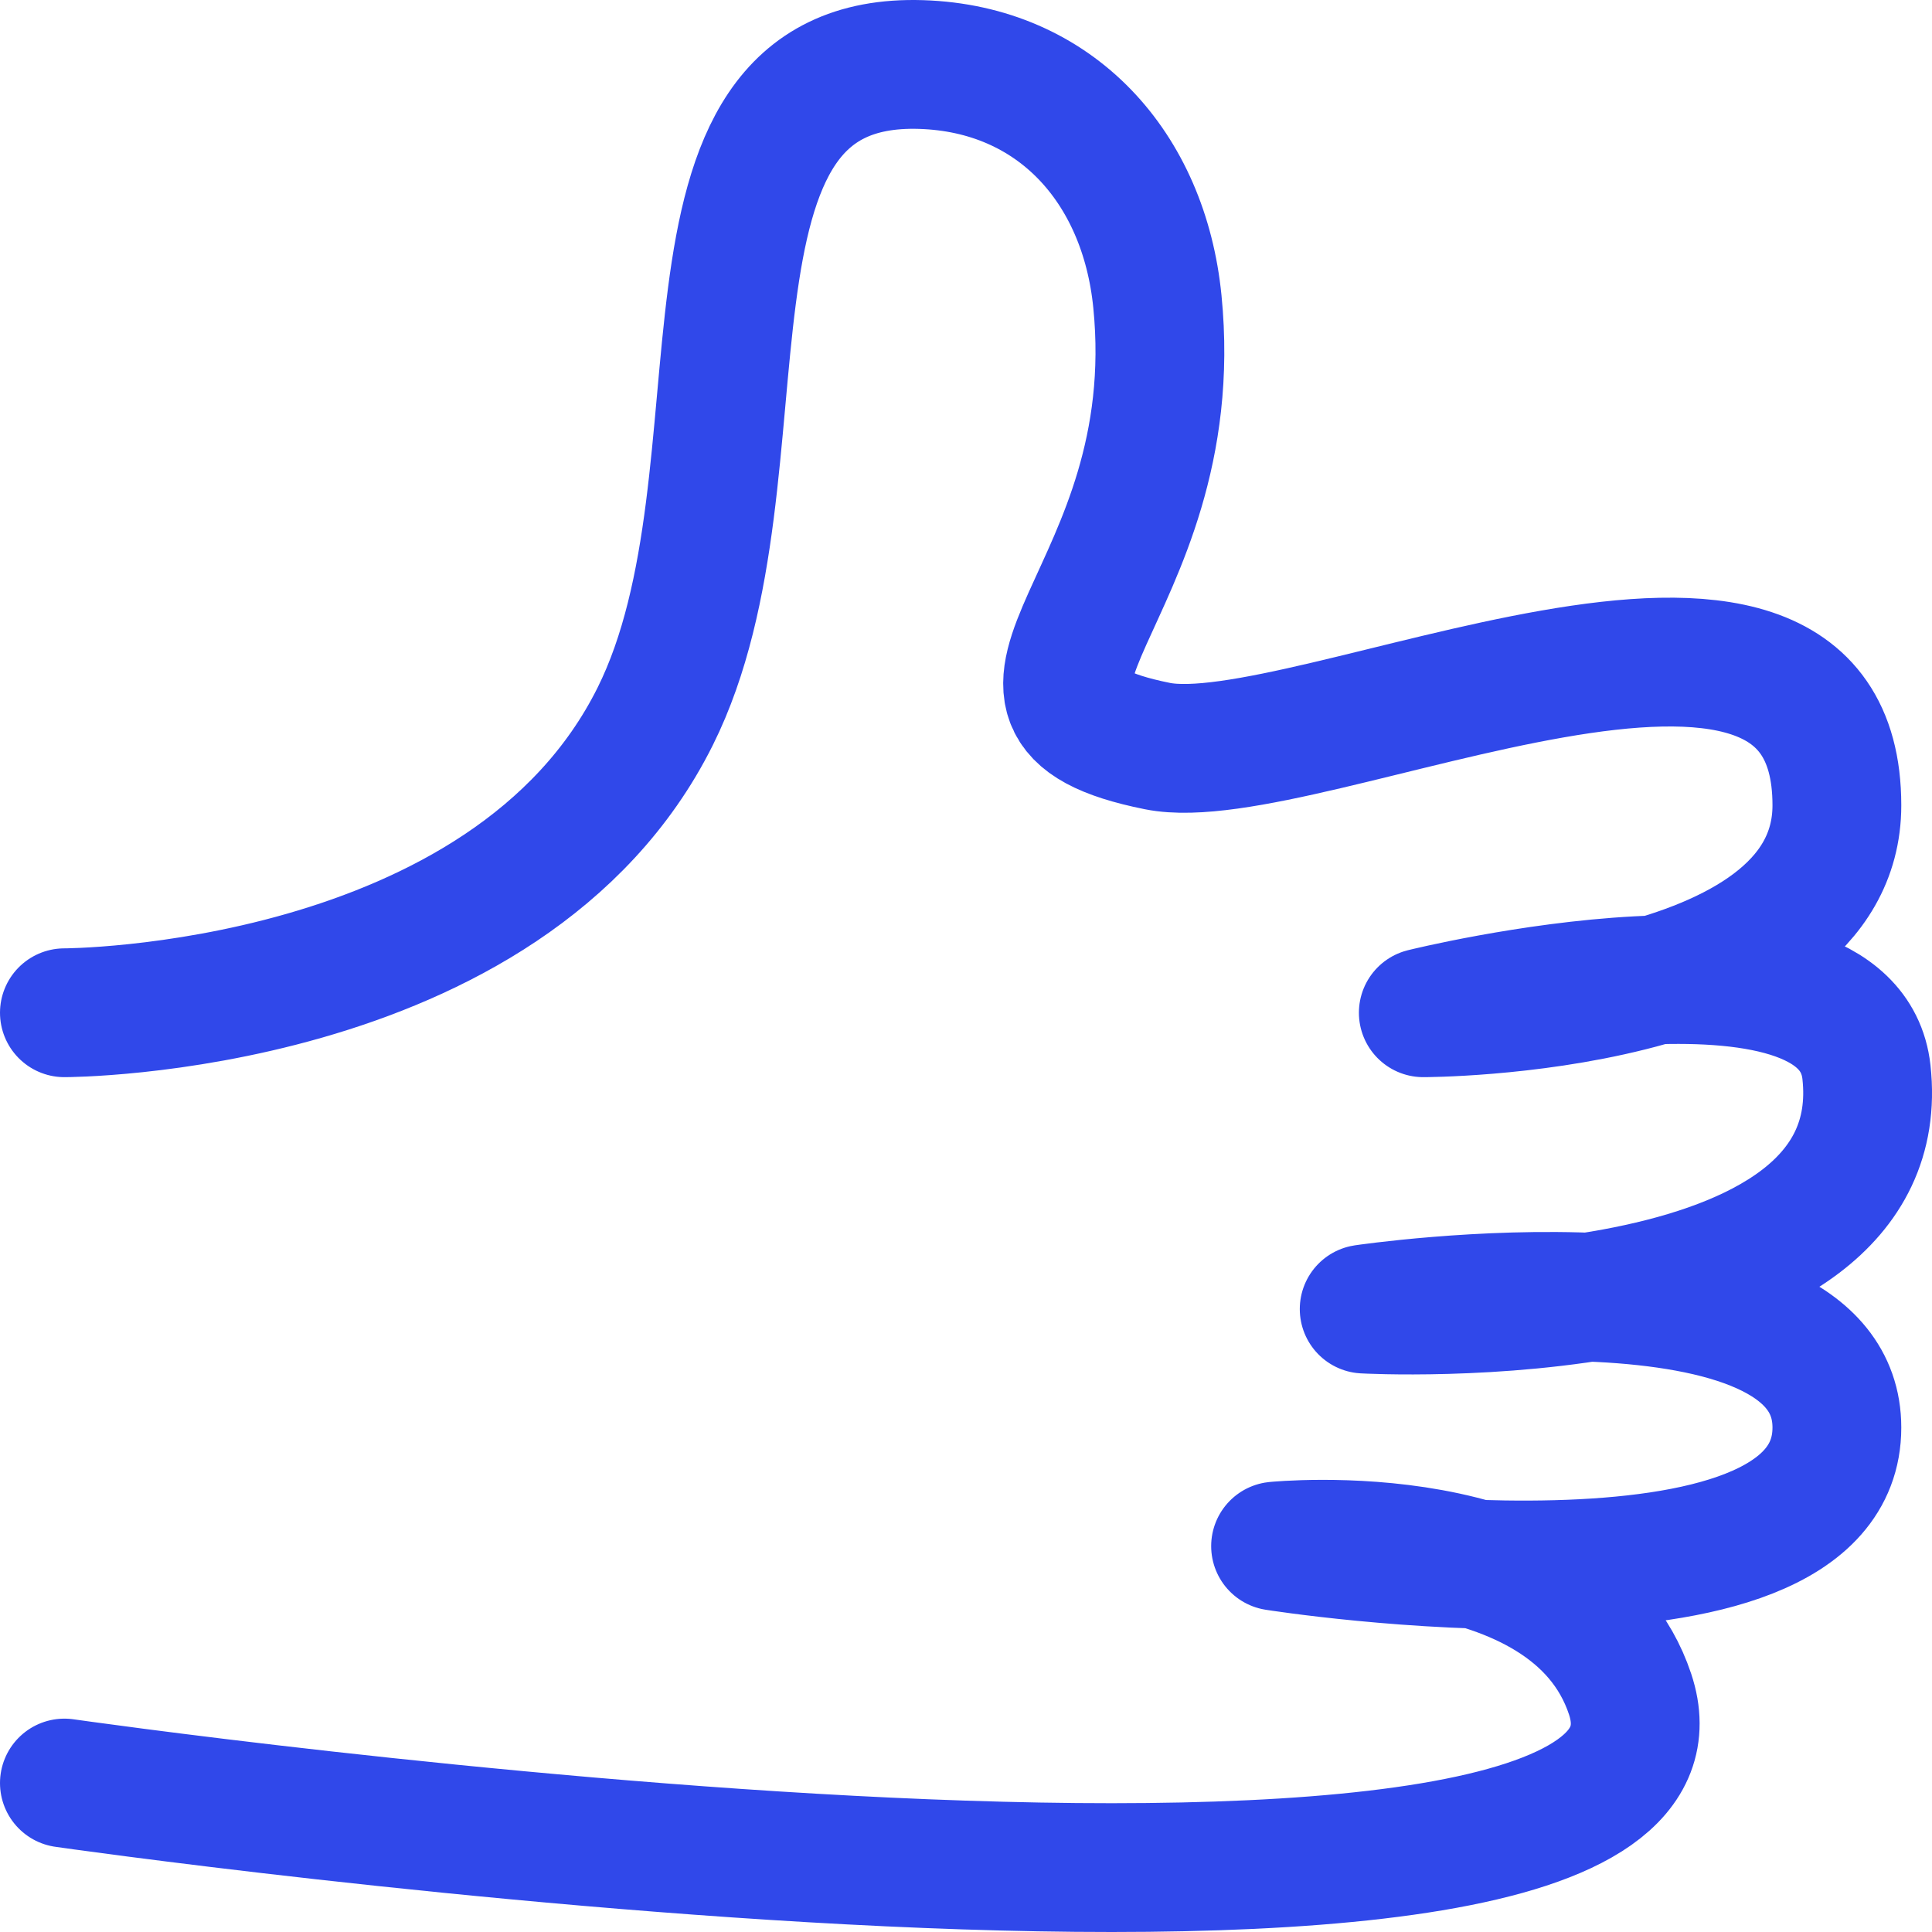
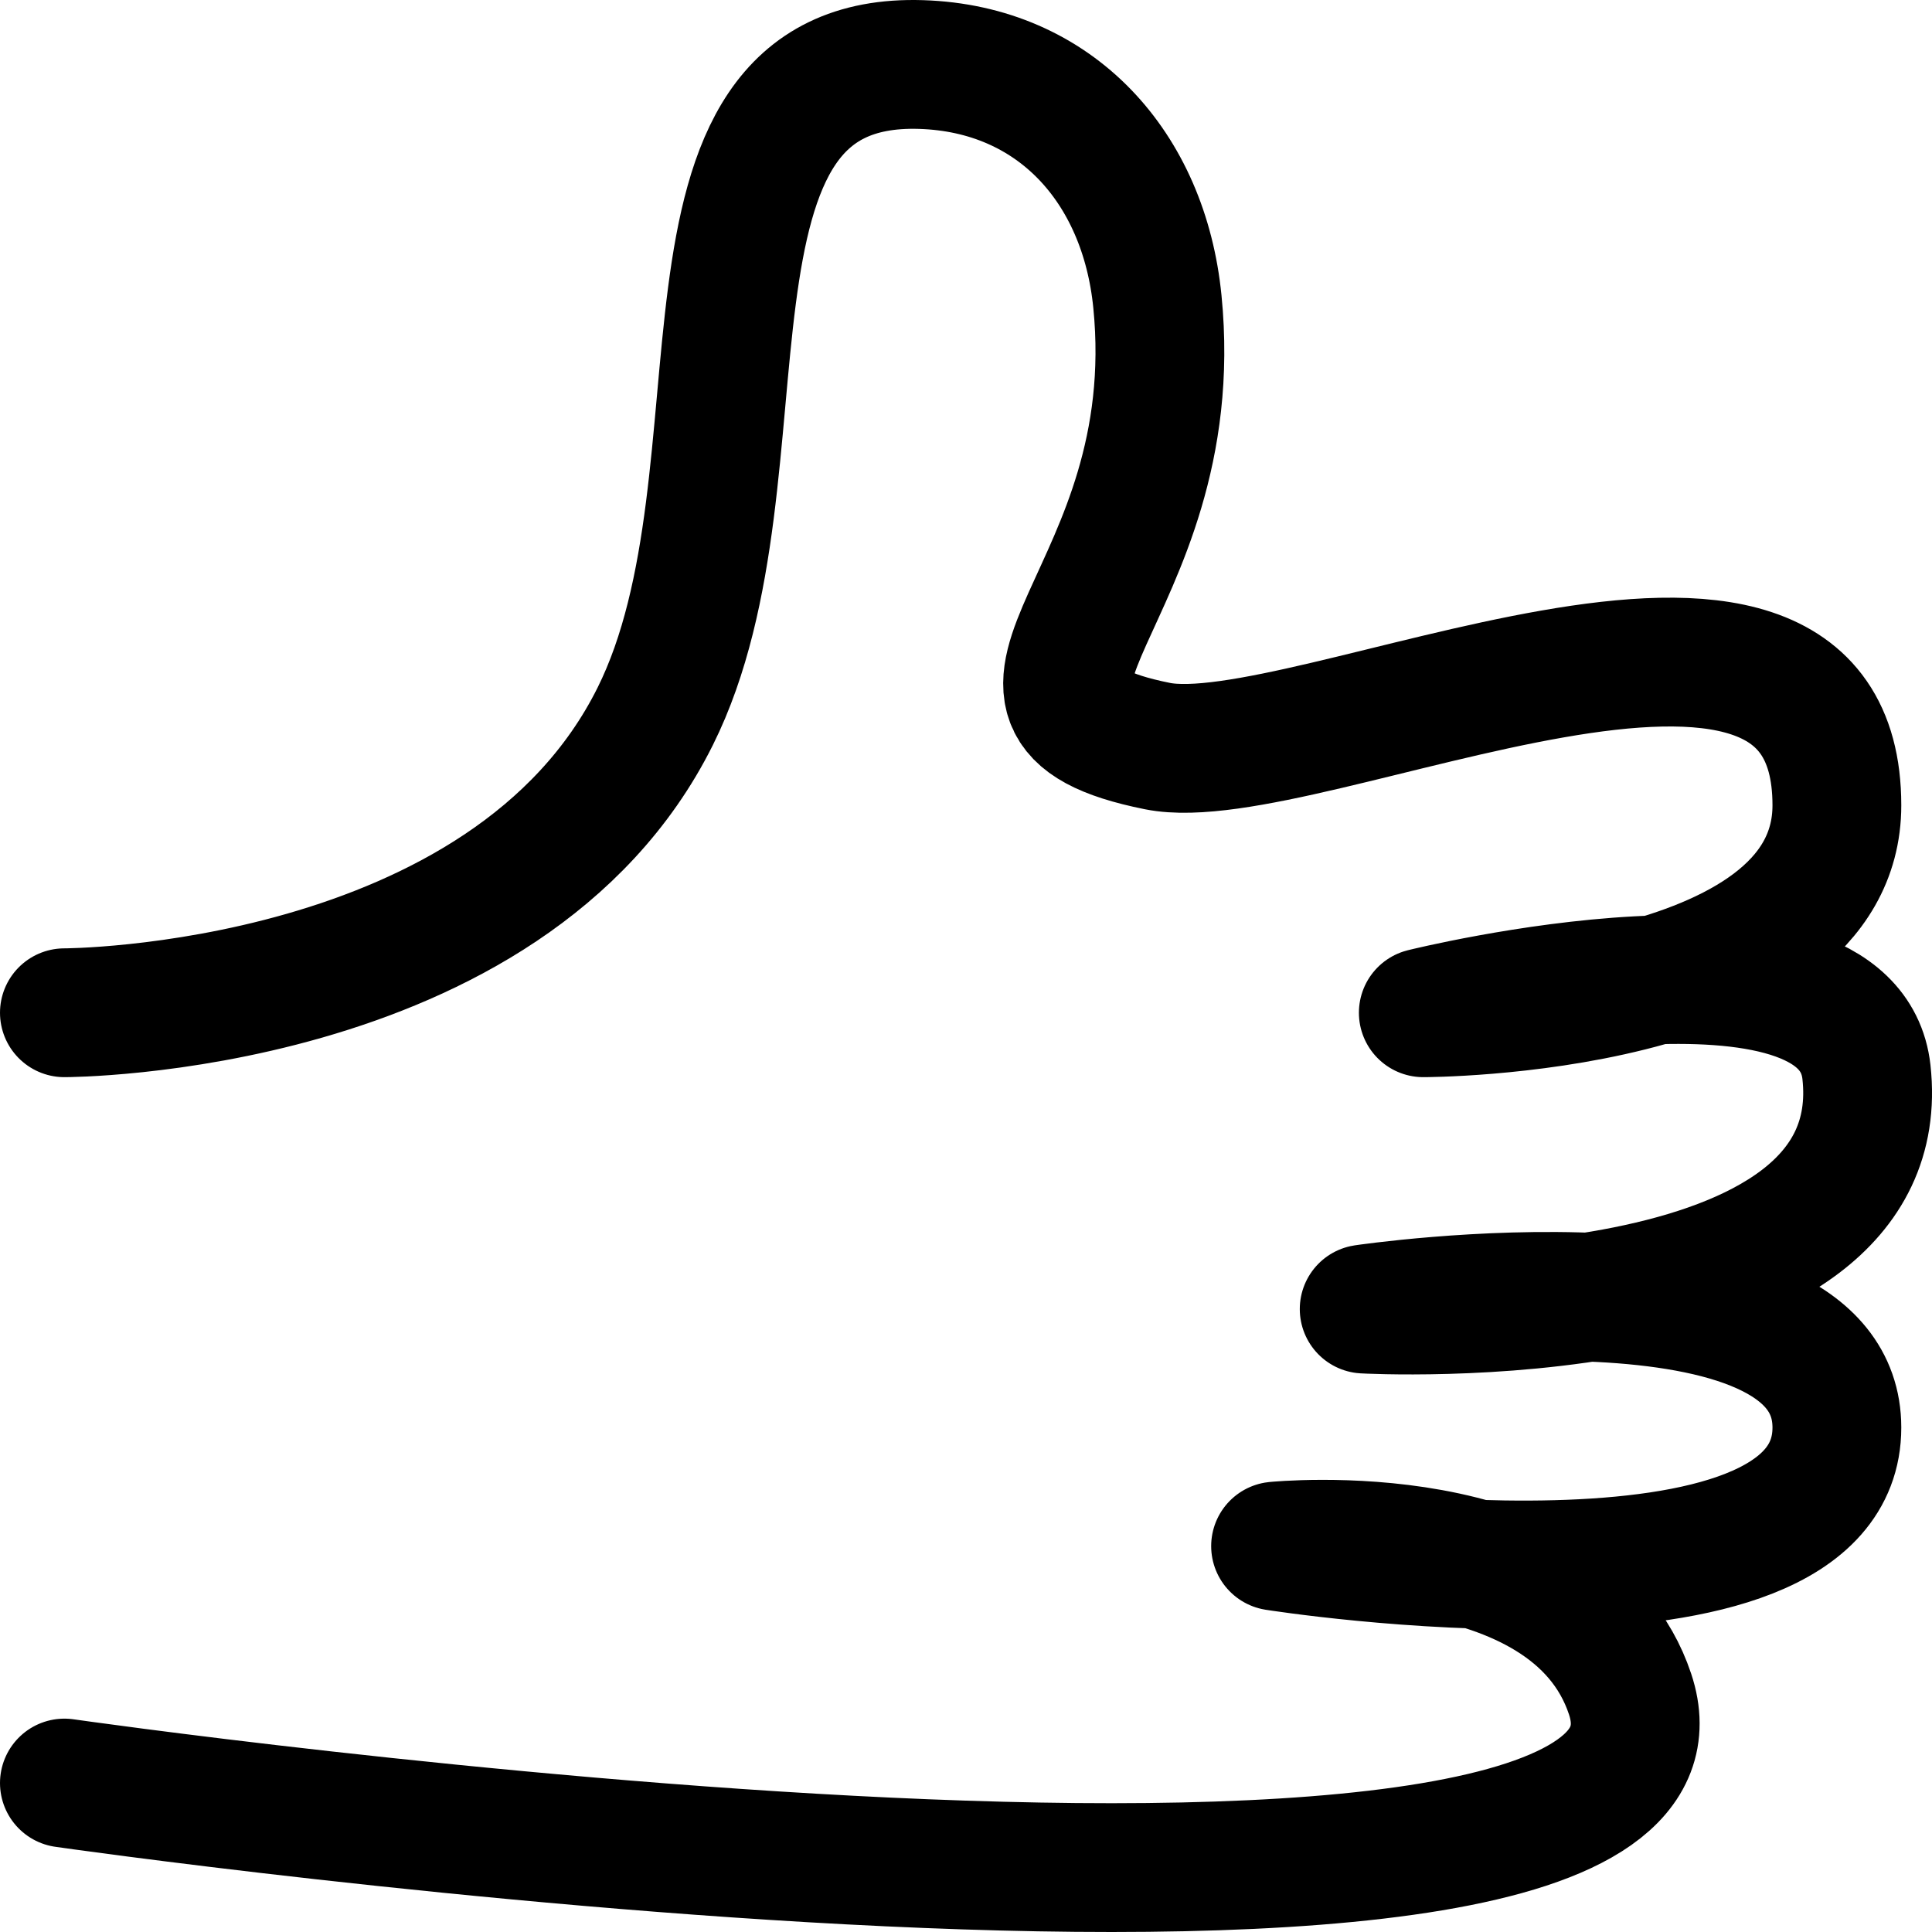
<svg xmlns="http://www.w3.org/2000/svg" width="30" height="30" viewBox="0 0 30 30" fill="none">
-   <path d="M1 15.726C1 15.726 7.881 15.726 10.174 11.124C12.06 7.342 10.088 0.869 14.303 1.002C16.391 1.068 17.765 2.598 17.972 4.683C18.431 9.284 14.616 10.911 17.972 11.585C20.266 12.045 28.523 7.833 28.523 12.505C28.523 15.726 22.101 15.726 22.101 15.726C22.101 15.726 28.698 14.089 28.982 16.646C29.44 20.787 21.183 20.327 21.183 20.327C21.183 20.327 28.523 19.242 28.523 22.167C28.523 25.386 19.807 24.008 19.807 24.008C19.807 24.008 24.394 23.546 25.312 26.306C27.01 31.416 1 27.687 1 27.687" stroke="#3048EA" stroke-width="2" stroke-linecap="round" stroke-linejoin="round" />
+   <path d="M1 15.726C1 15.726 7.881 15.726 10.174 11.124C12.06 7.342 10.088 0.869 14.303 1.002C16.391 1.068 17.765 2.598 17.972 4.683C18.431 9.284 14.616 10.911 17.972 11.585C20.266 12.045 28.523 7.833 28.523 12.505C28.523 15.726 22.101 15.726 22.101 15.726C22.101 15.726 28.698 14.089 28.982 16.646C29.44 20.787 21.183 20.327 21.183 20.327C21.183 20.327 28.523 19.242 28.523 22.167C28.523 25.386 19.807 24.008 19.807 24.008C19.807 24.008 24.394 23.546 25.312 26.306C27.01 31.416 1 27.687 1 27.687" stroke="currentColor" stroke-width="2" stroke-linecap="round" stroke-linejoin="round" />
</svg>
